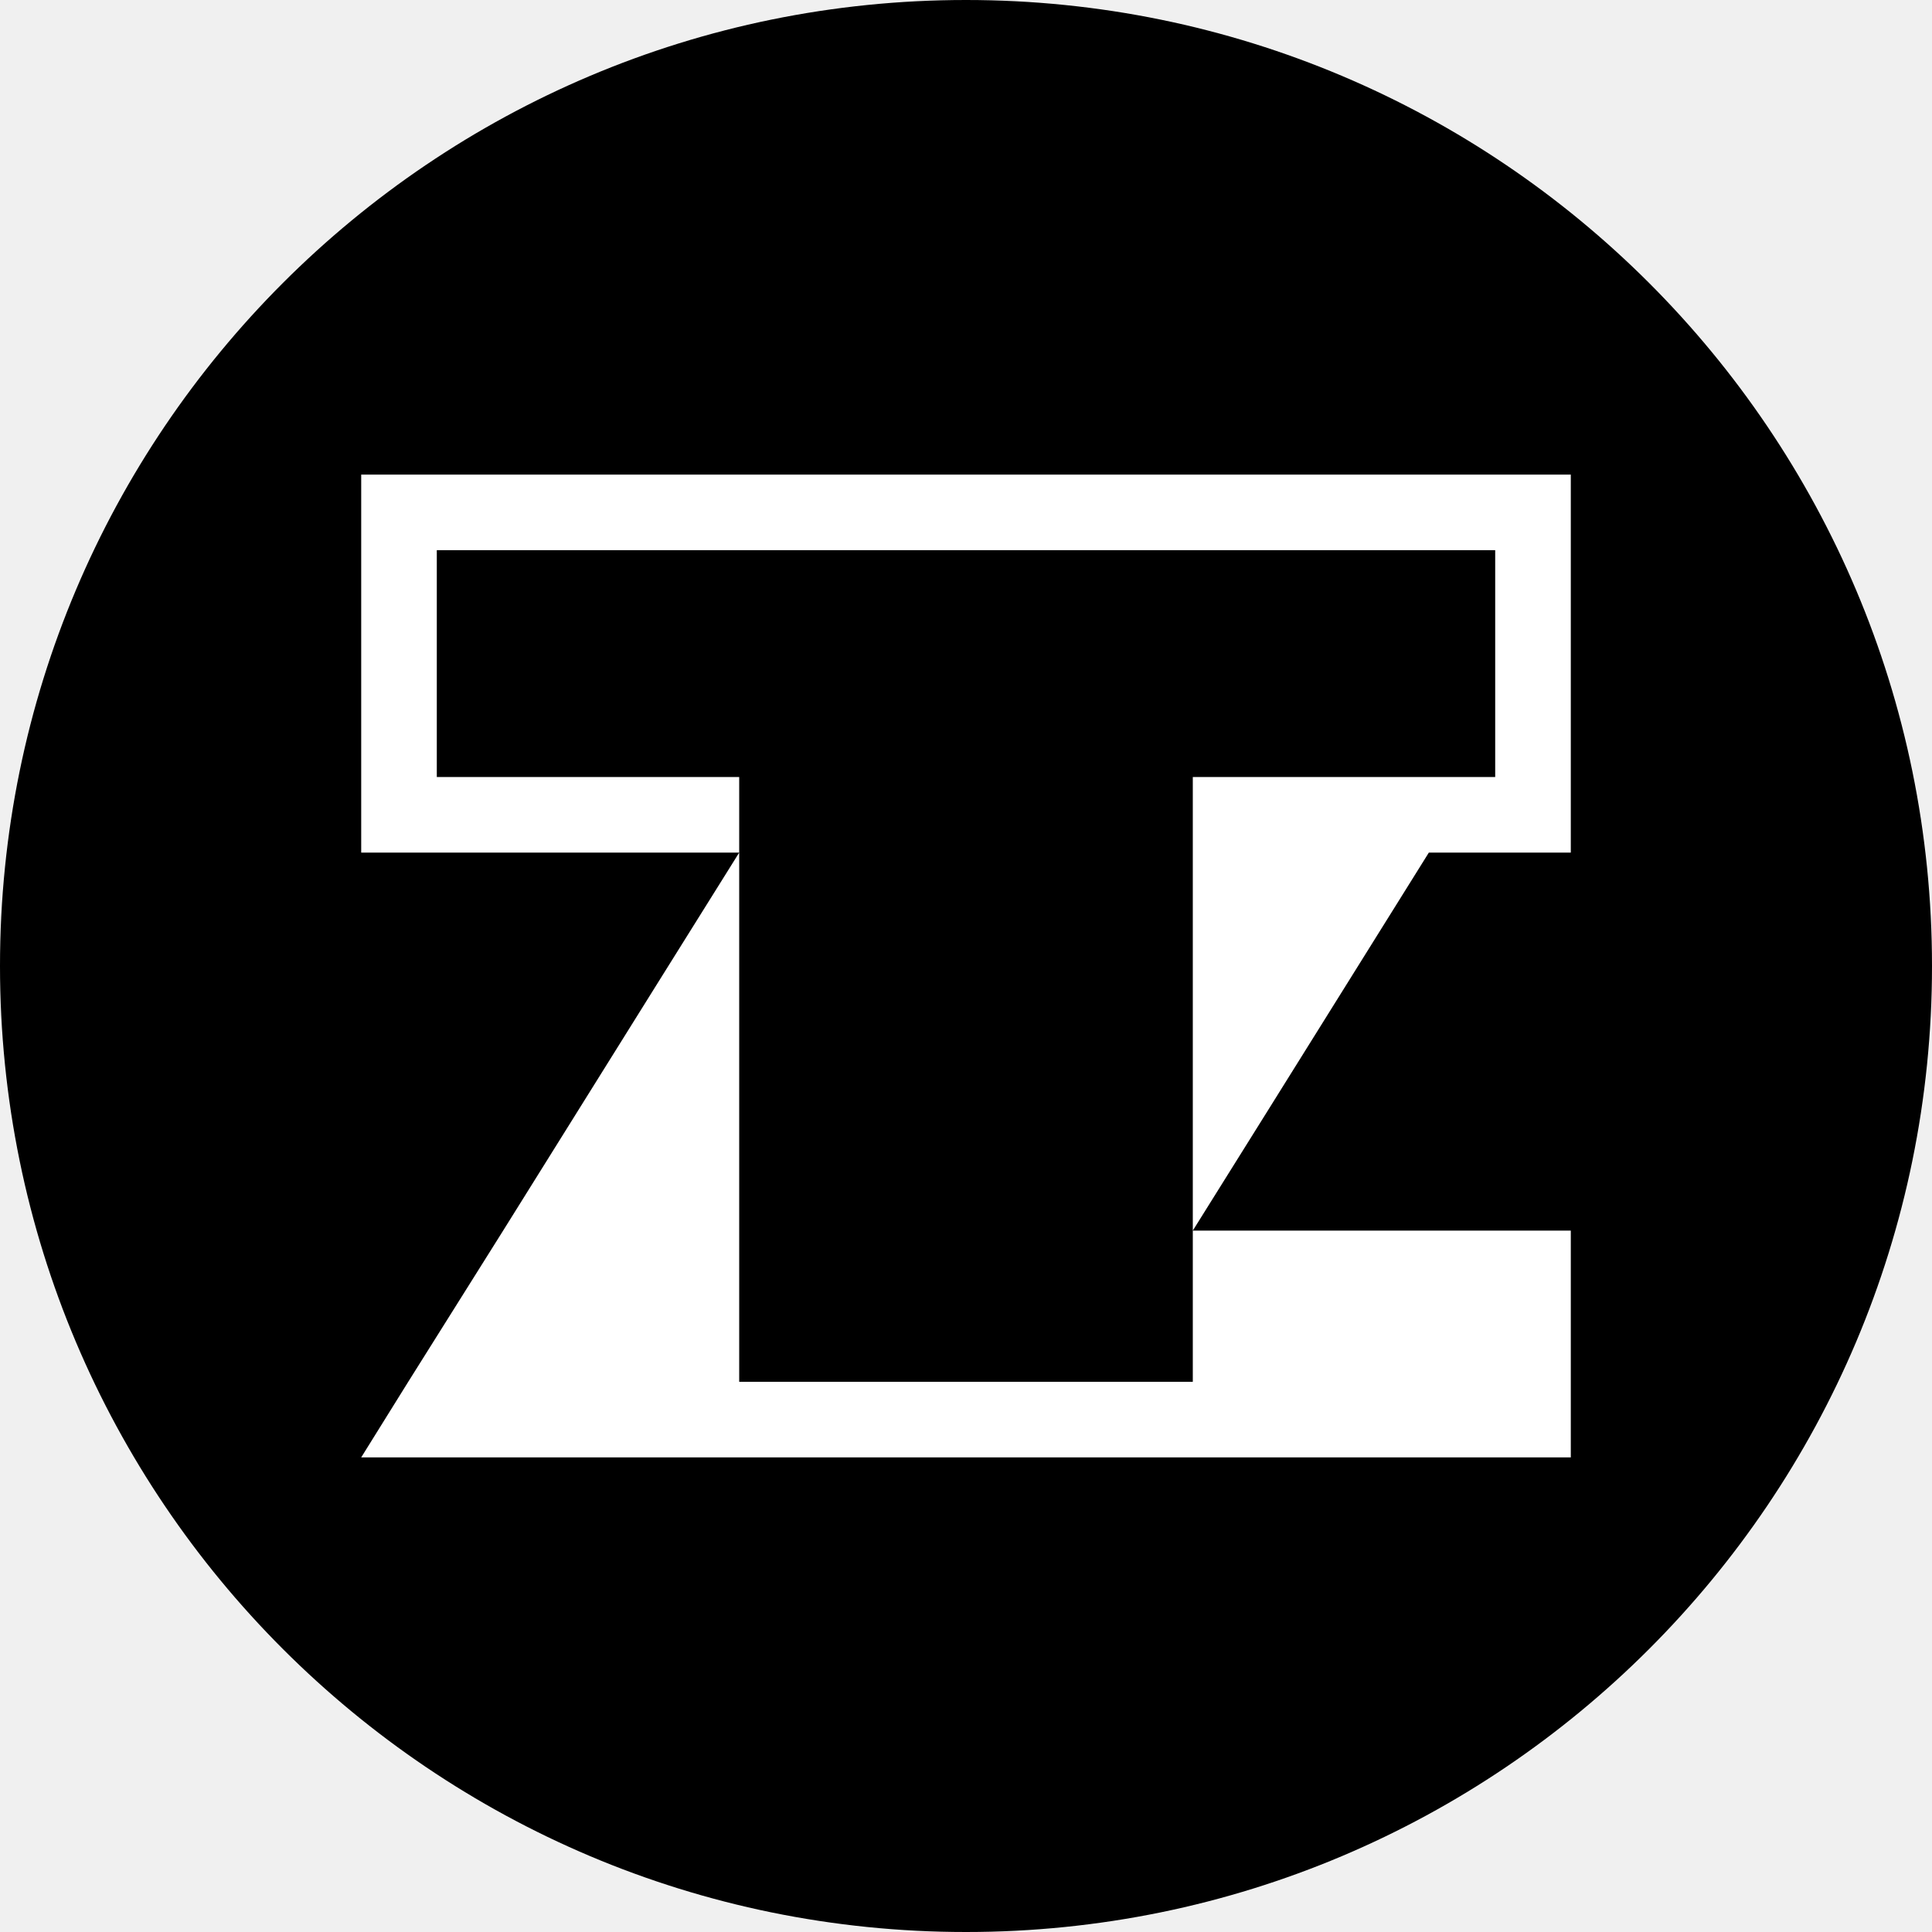
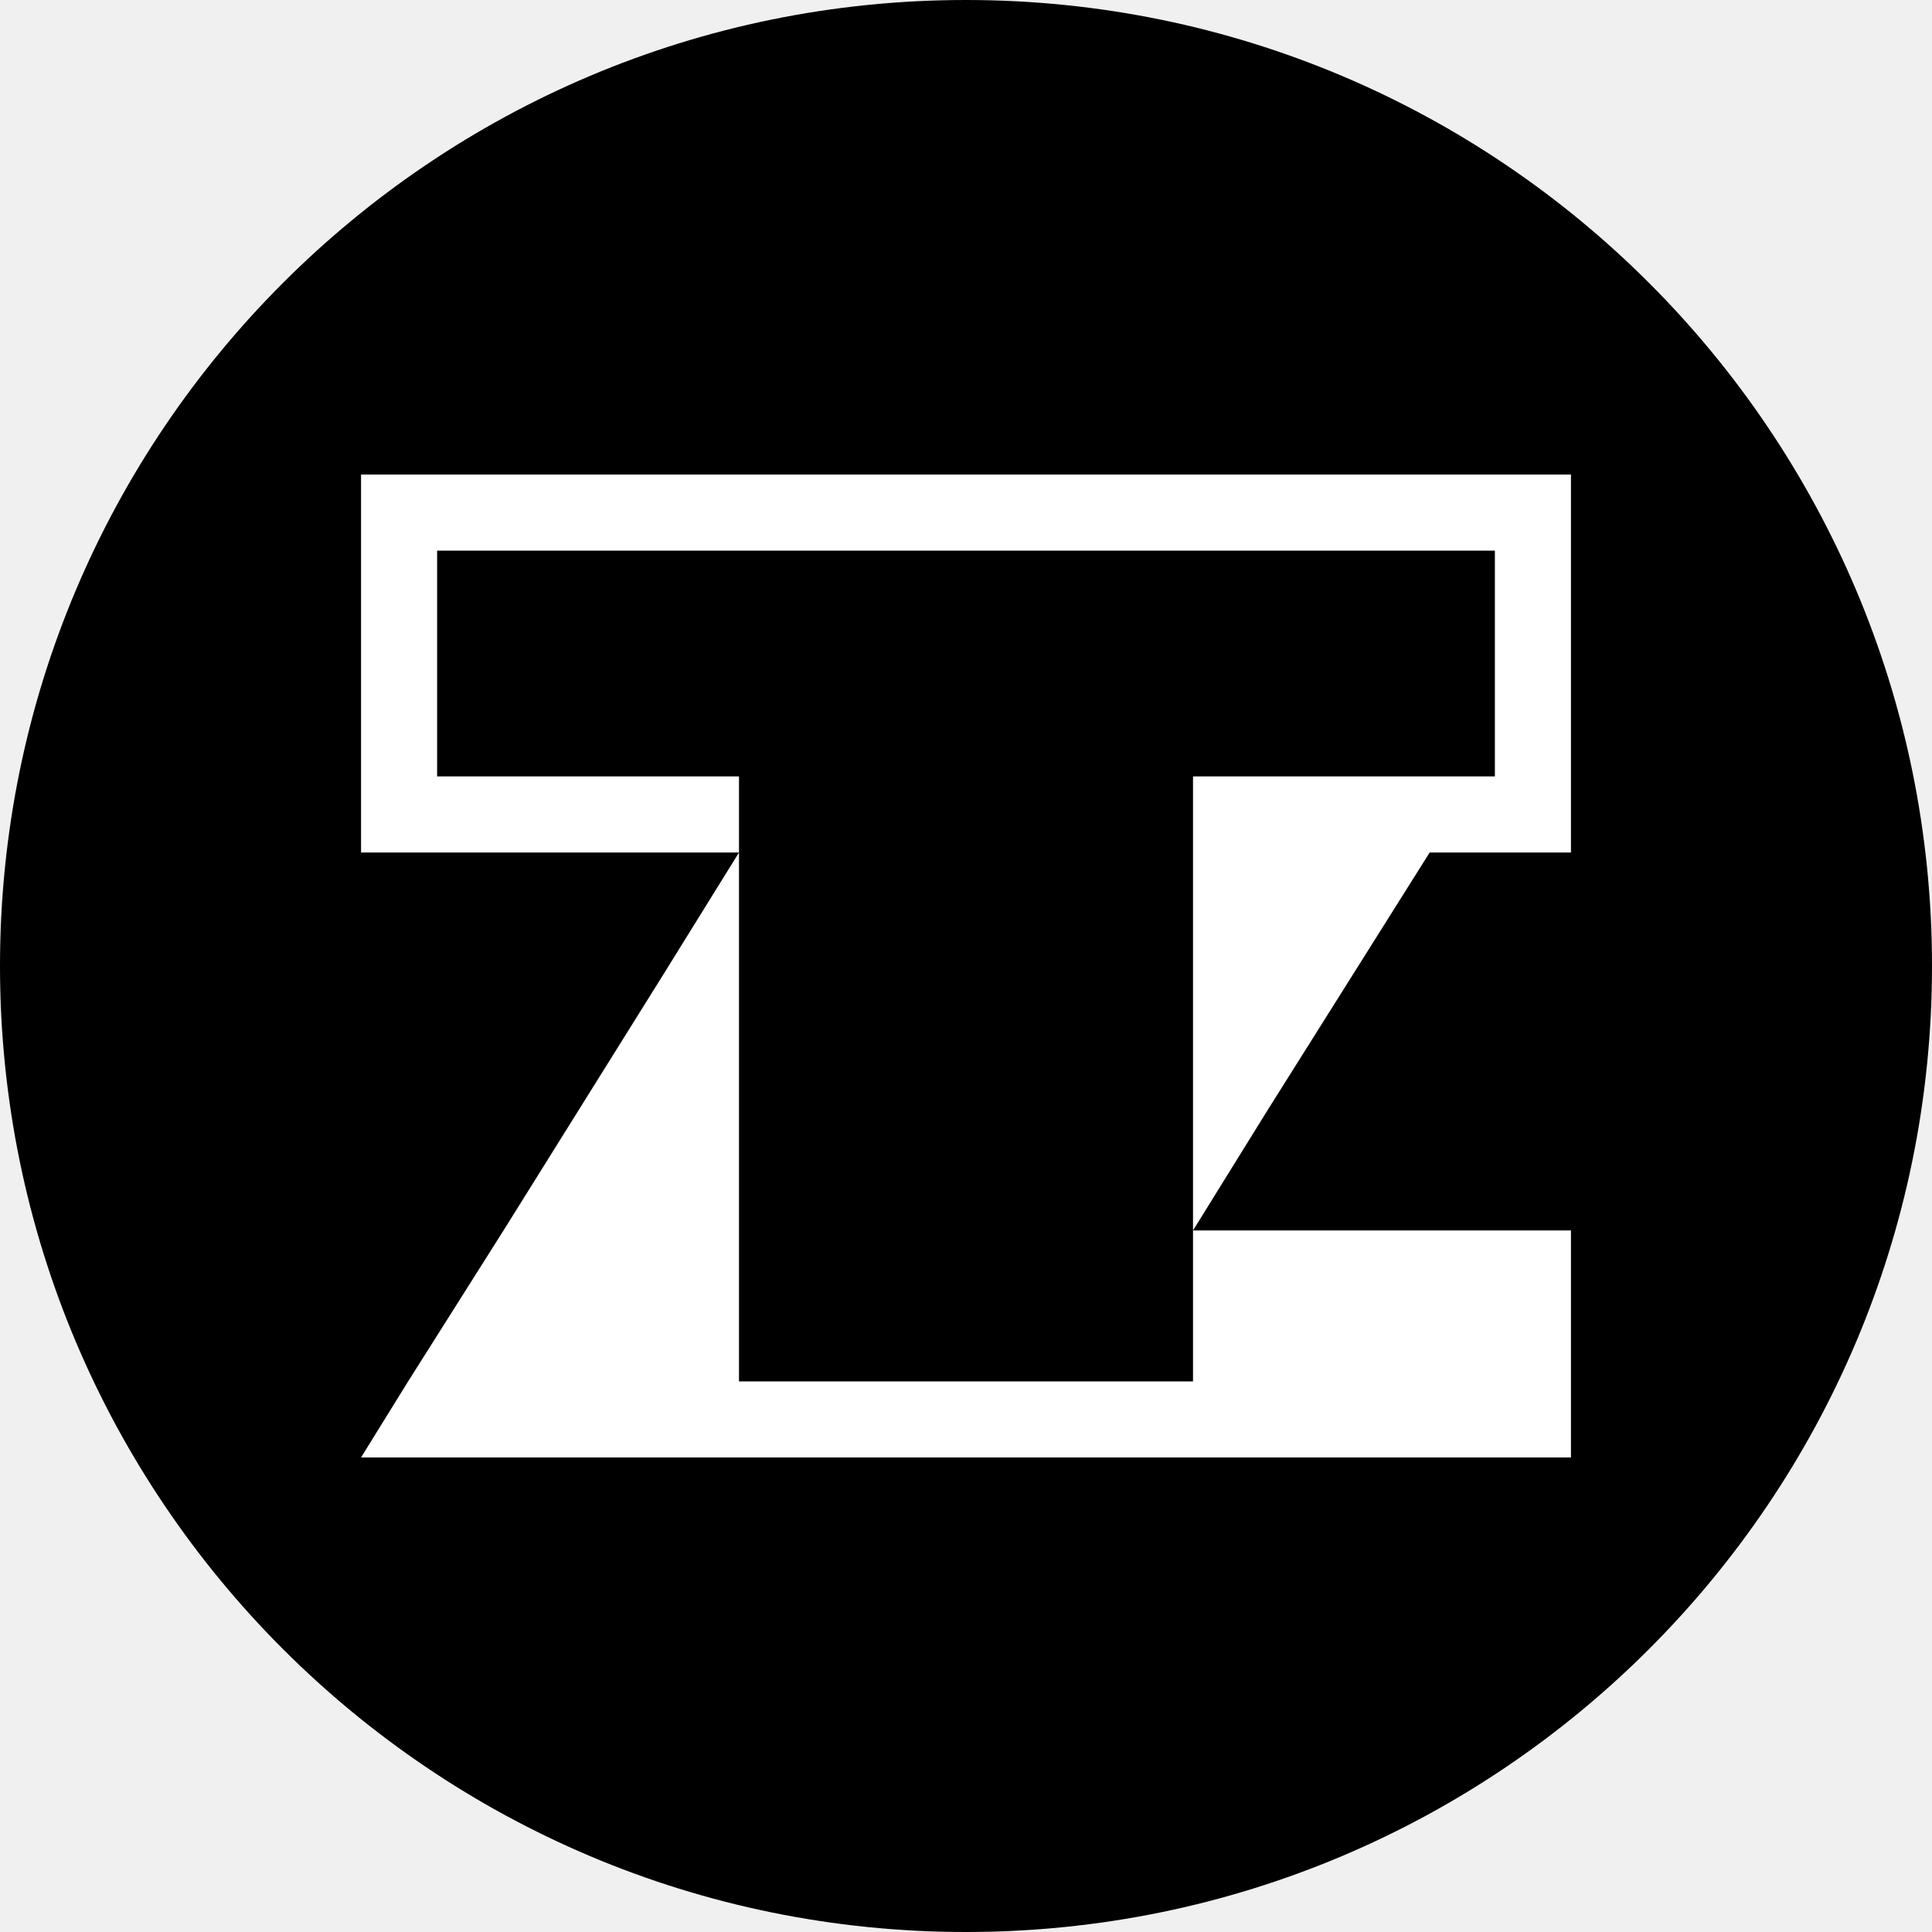
- <svg xmlns="http://www.w3.org/2000/svg" id="_图层_1" data-name="图层_1" version="1.1" viewBox="0 0 230 230">
+ <svg xmlns="http://www.w3.org/2000/svg" id="_图层_2" data-name="图层 2" viewBox="0 0 16 16">
  <defs>
    <style>
-       .st0 {
+       .cls-1 {
        fill: #fff;
      }
    </style>
  </defs>
-   <g id="_图层_2" data-name="图层_2">
-     <g id="_图层_1-2" data-name="图层_1-2">
-       <circle cx="115" cy="115" r="115" />
-       <polygon class="st0" points="187 146.5 187 173.5 43 173.5 48.6 164.5 59.9 146.5 79 115.9 88 101.5 88 164.5 142 164.5 142 146.5 187 146.5" />
-       <polygon class="st0" points="187 56.5 187 101.5 170.1 101.5 151 132.1 142 146.5 142 146.5 142 92.5 178 92.5 178 65.5 52 65.5 52 92.5 88 92.5 88 101.5 43 101.5 43 56.5 187 56.5" />
-     </g>
-   </g>
-   <g id="_图层_21" data-name="图层_2">
-     <g id="_图层_1-21" data-name="图层_1-2">
-       <circle cx="365" cy="115" r="8" />
-       <polygon class="st0" points="370 117.2 370 119.1 360 119.1 360.4 118.4 361.2 117.2 362.5 115.1 363.1 114.1 363.1 118.4 366.9 118.4 366.9 117.2 370 117.2" />
-       <polygon class="st0" points="370 110.9 370 114.1 368.8 114.1 367.5 116.2 366.9 117.2 366.9 117.2 366.9 113.4 369.4 113.4 369.4 111.6 360.6 111.6 360.6 113.4 363.1 113.4 363.1 114.1 360 114.1 360 110.9 370 110.9" />
+   <g id="_图层_1-2" data-name="图层 1">
+     <g id="_图层_2-2" data-name="图层 2">
+       <g id="uuid-b9dfa65d-281e-4087-95f8-54b74824f916" data-name="图层 1-2">
+         <circle cx="8" cy="8" r="8" />
+         <polygon class="cls-1" points="13.01 10.19 13.01 12.07 2.99 12.07 3.38 11.44 4.17 10.19 5.5 8.06 6.12 7.06 6.12 11.44 9.88 11.44 9.88 10.19 13.01 10.19" />
+         <polygon class="cls-1" points="13.01 3.93 13.01 7.06 11.84 7.06 10.5 9.19 9.88 10.19 9.88 10.19 9.88 6.43 12.38 6.43 12.38 4.56 3.62 4.56 3.62 6.43 6.12 6.43 6.12 7.06 2.99 7.06 2.99 3.93 13.01 3.93" />
+       </g>
    </g>
  </g>
</svg>
